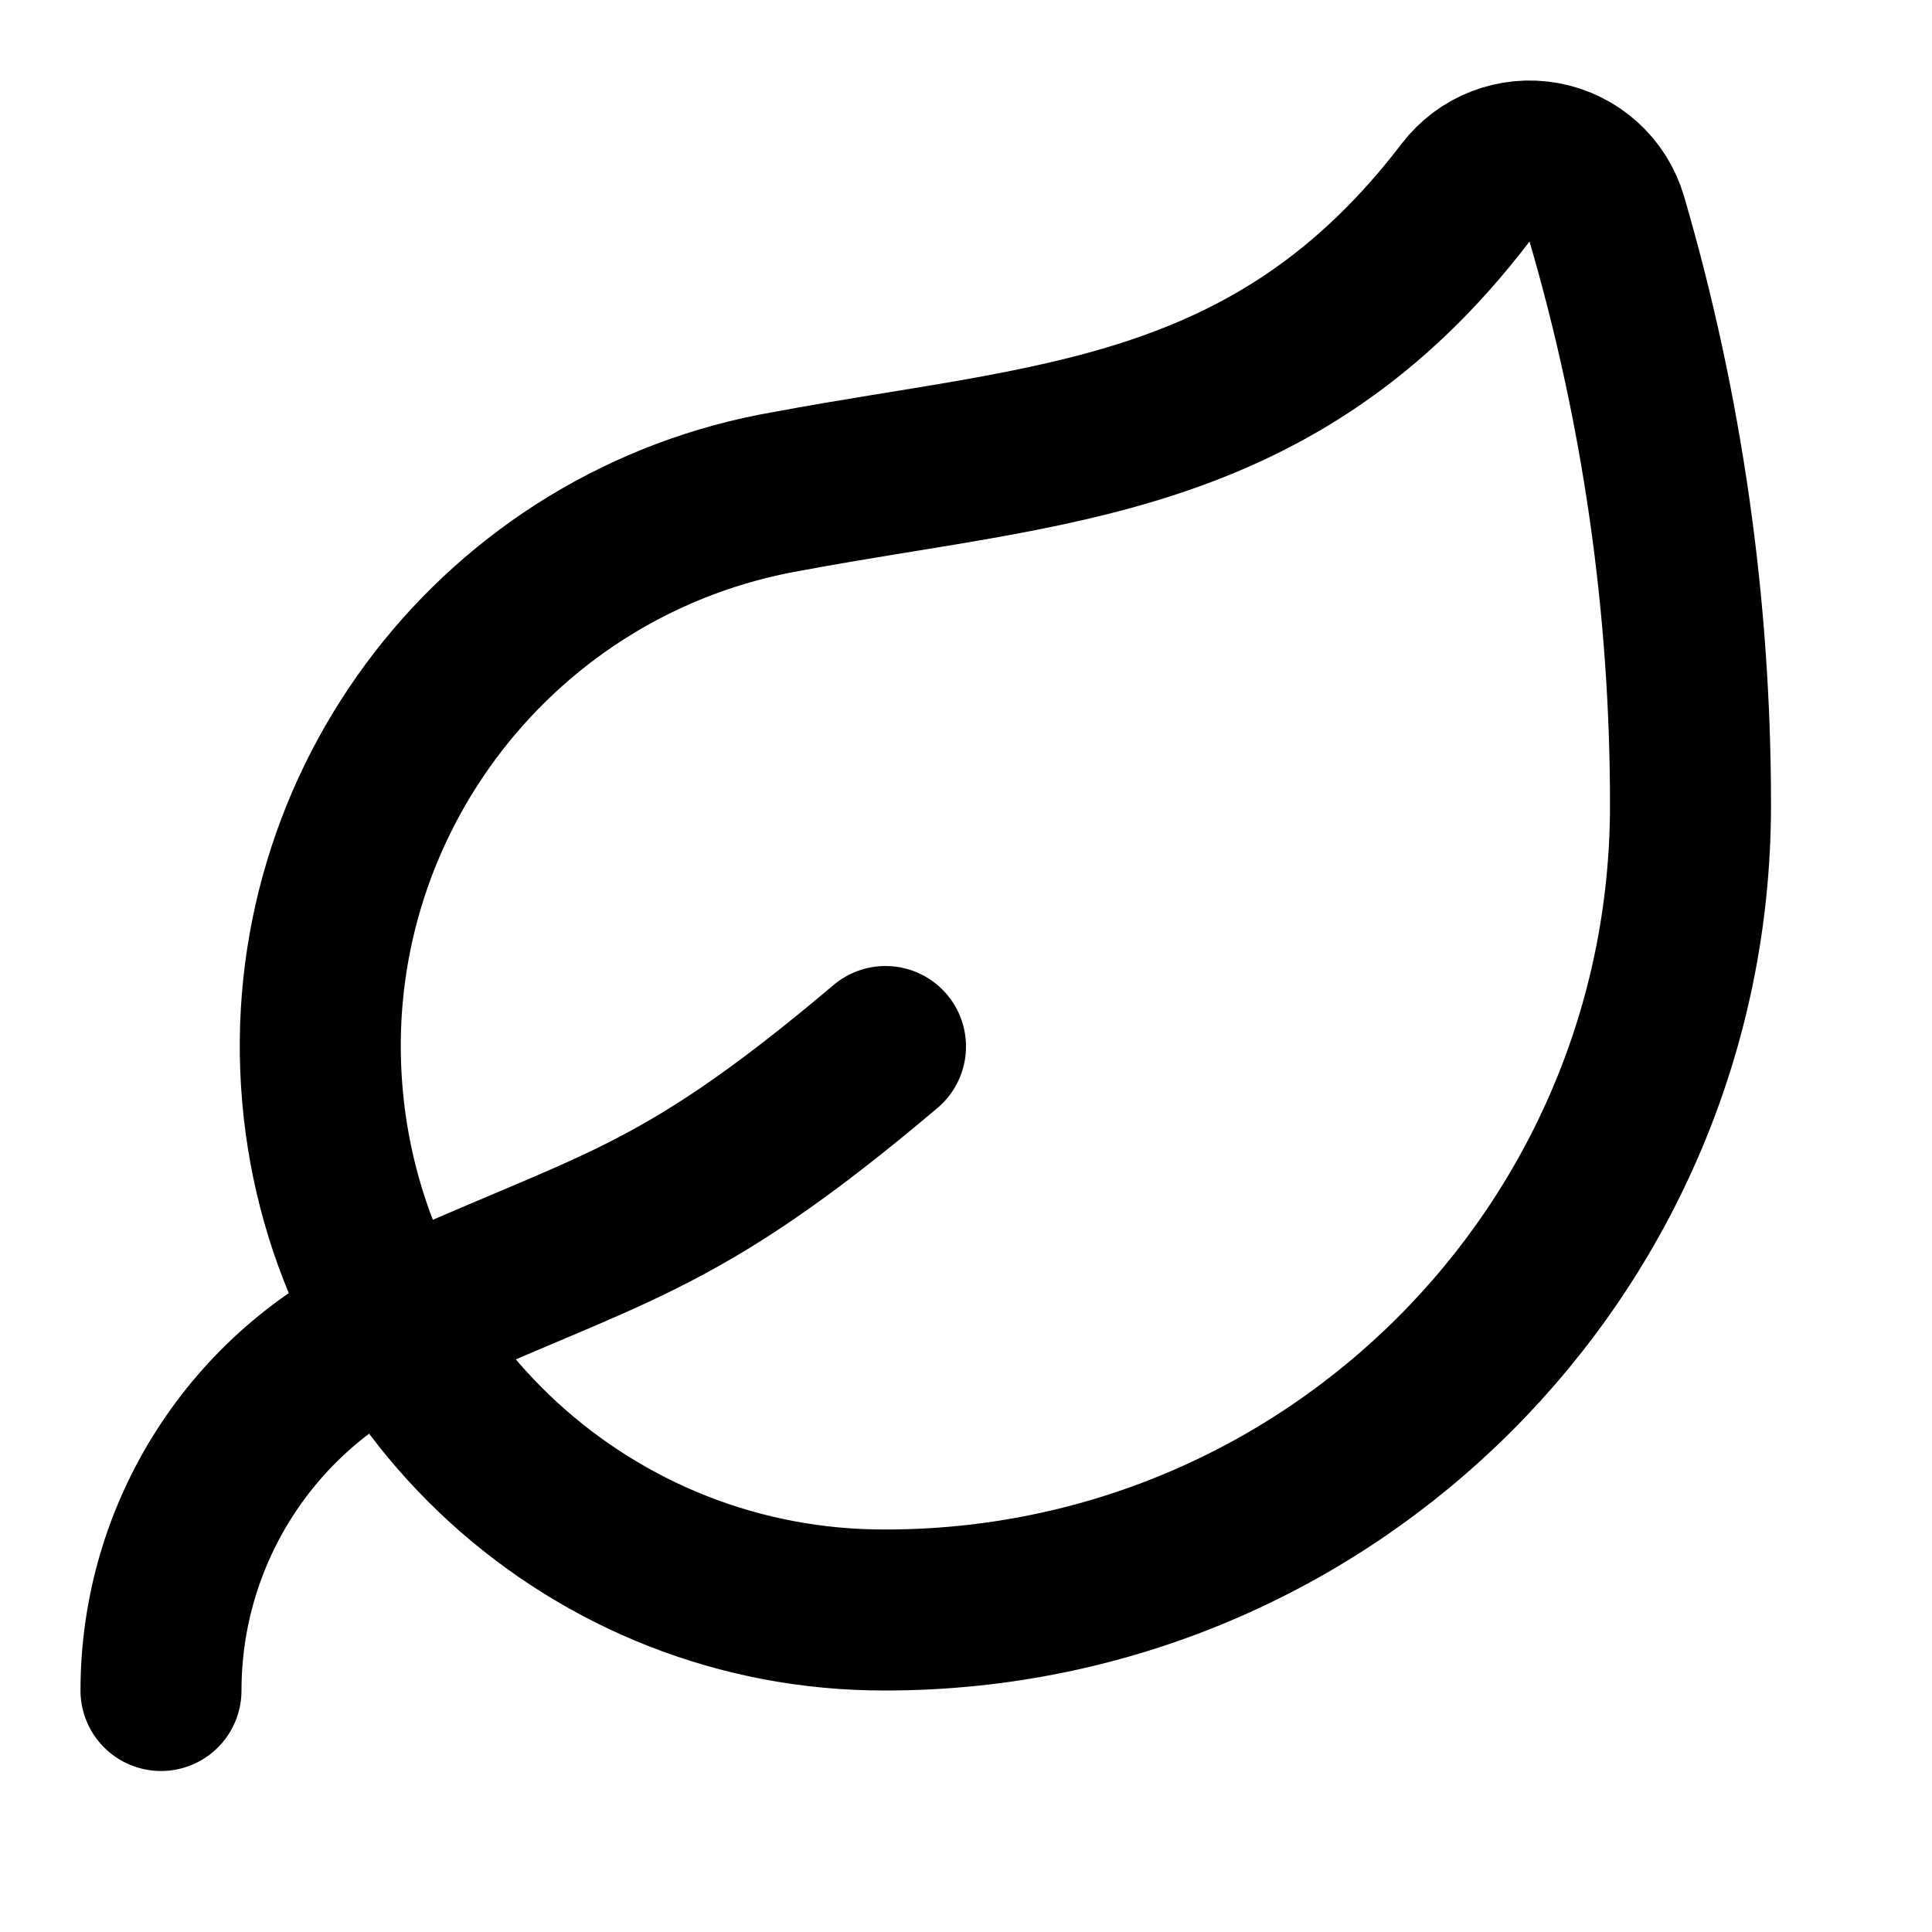
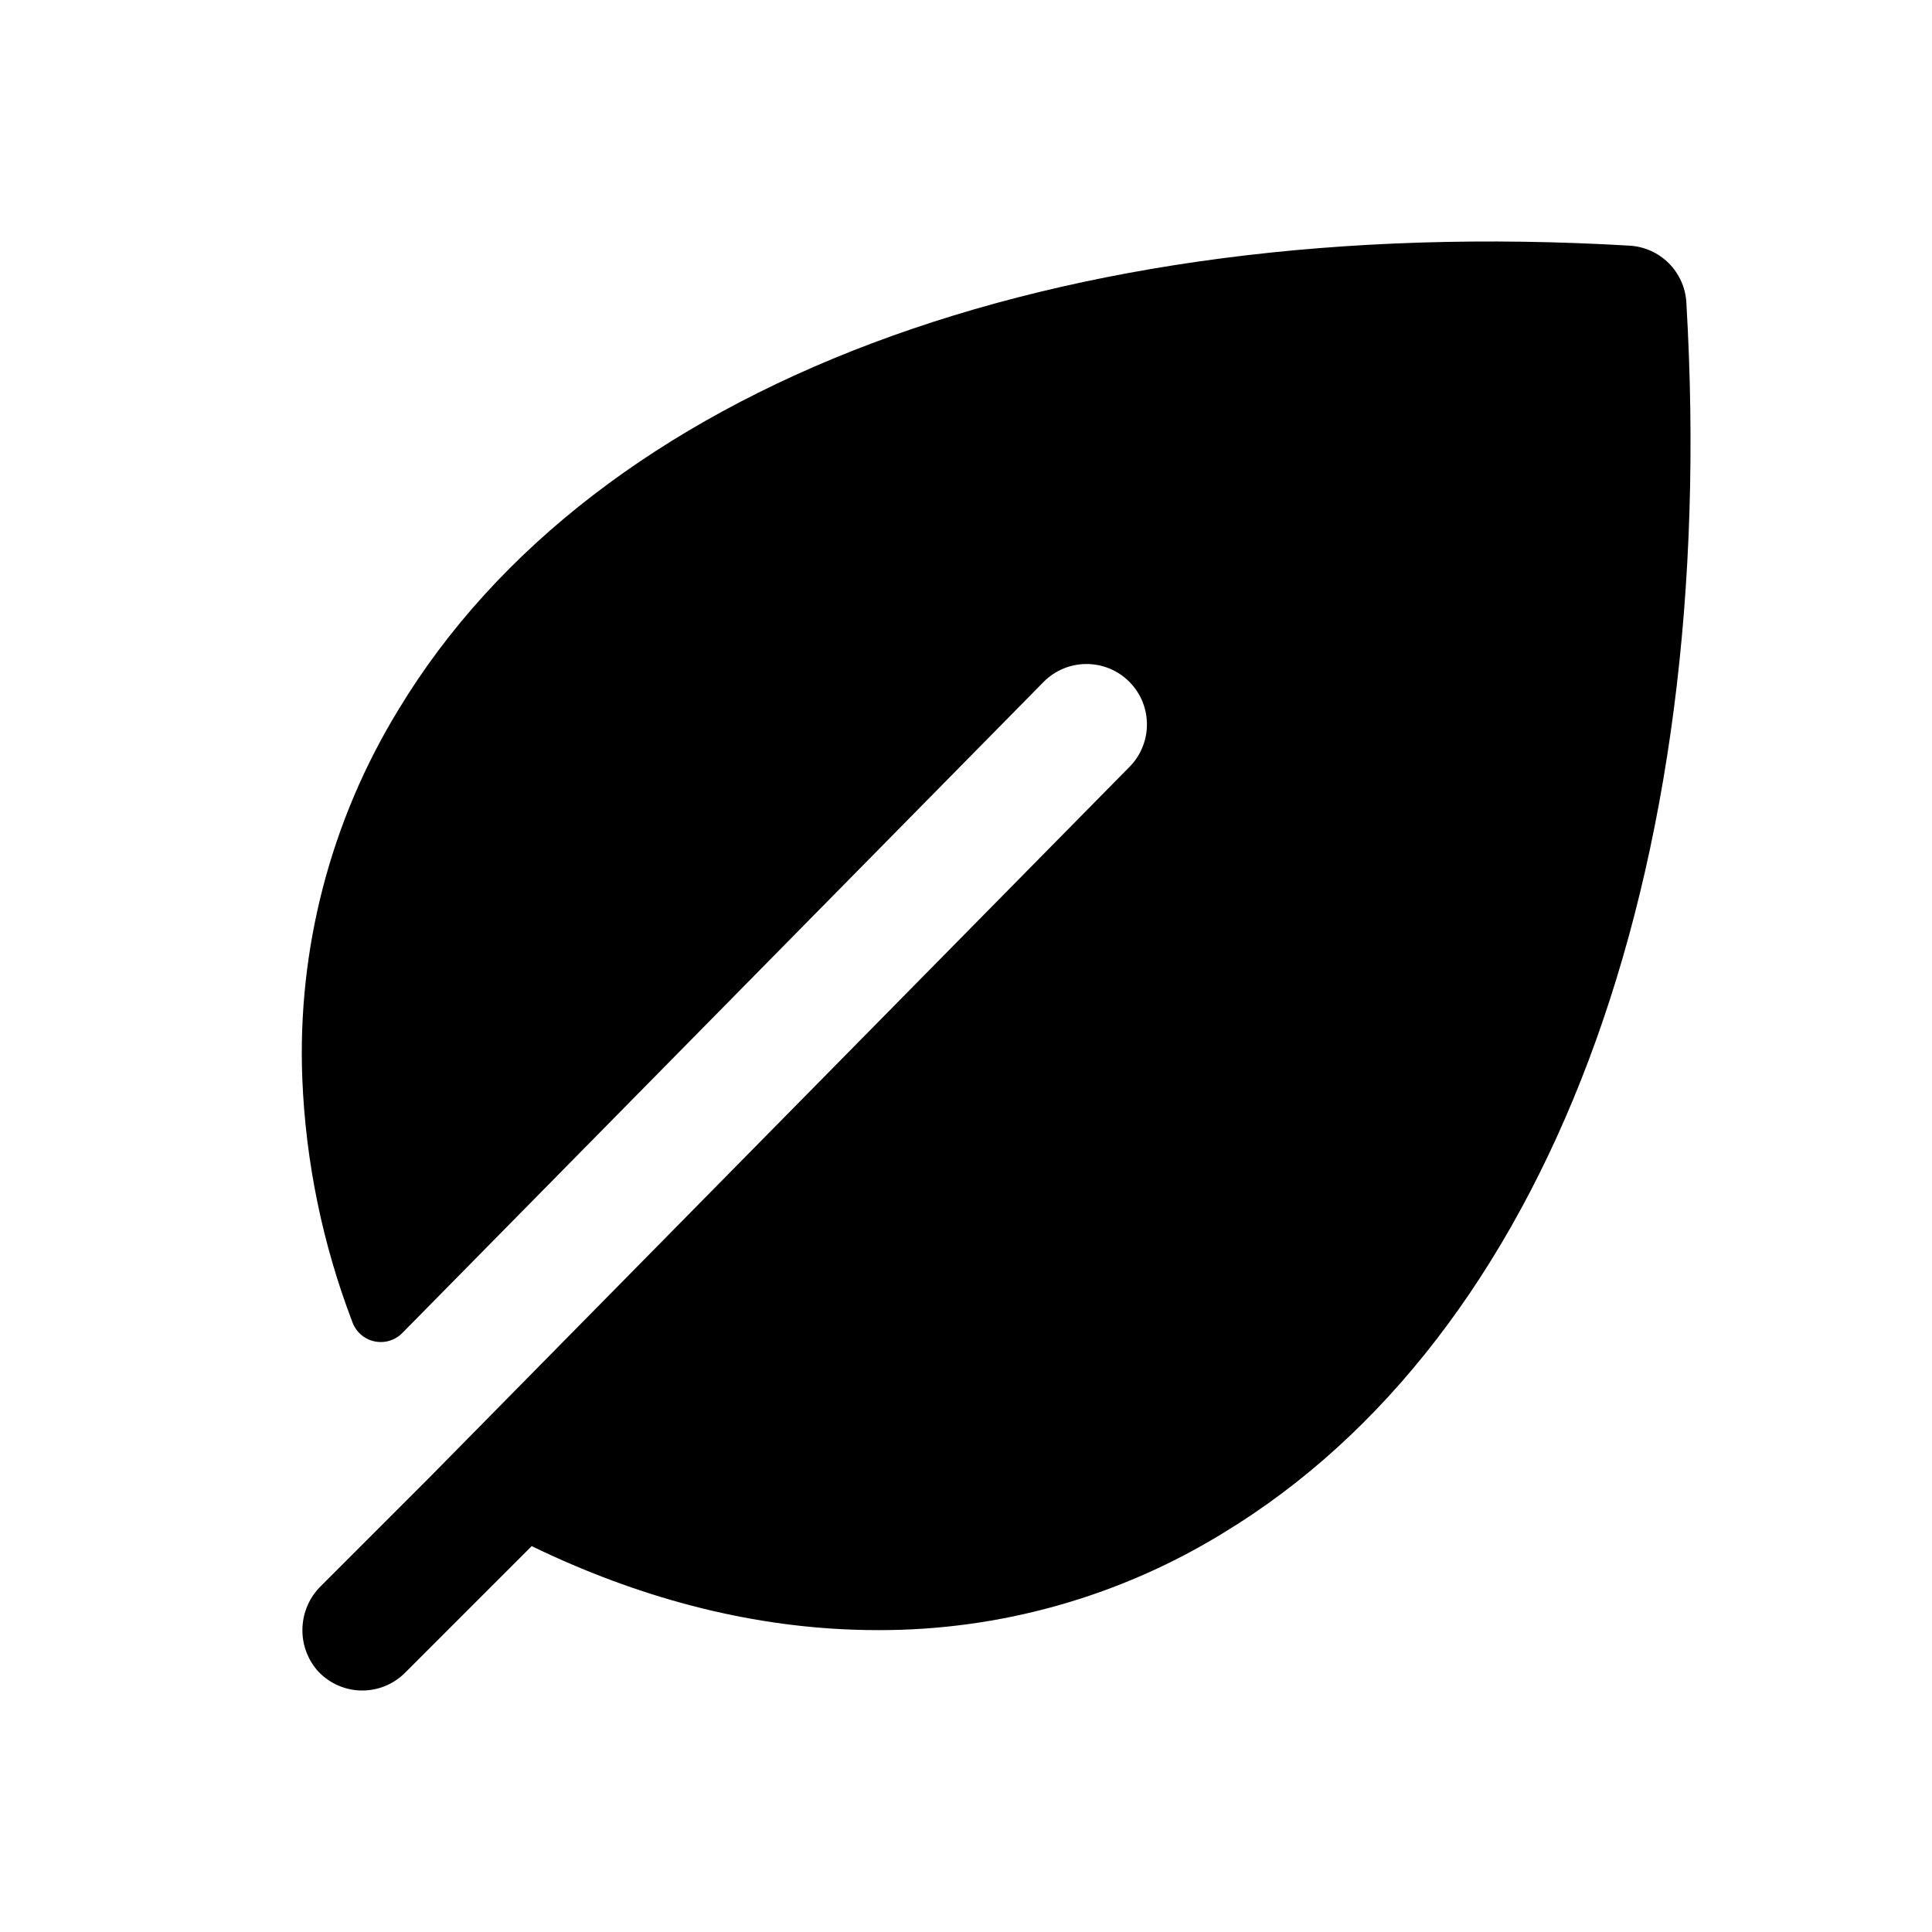
- <svg xmlns="http://www.w3.org/2000/svg" width="24" height="24" viewBox="0 0 24 24" fill="none" stroke="#000000" stroke-width="2" stroke-linecap="round" stroke-linejoin="round">
-   <path d="M11 20a10 10 0 0010-10 25.9 25.9 0 00-1.04-7.281 1 1 0 00-1.755-.325C15.833 5.5 13 5.5 9.8 6.1A7 7 0 0011 20" />
-   <path d="M2 21a5 5 0 012.911-4.544C7.613 15.212 8.351 15.24 11 13" />
+ <svg xmlns="http://www.w3.org/2000/svg" width="256" height="256" viewBox="0 0 256 256" fill="#000000">
+   <path d="M223.45,40.07a8,8,0,0,0-7.52-7.52C139.8,28.08,78.82,51,52.82,94a87.09,87.09,0,0,0-12.76,49A101.72,101.72,0,0,0,46.7,175.2a4,4,0,0,0,6.61,1.43l85-86.3a8,8,0,0,1,11.32,11.32L56.74,195.94,42.55,210.13a8.2,8.2,0,0,0-.6,11.1,8,8,0,0,0,11.71.43l16.79-16.79c14.14,6.84,28.41,10.57,42.56,11.07q1.67.06,3.33.06A86.93,86.93,0,0,0,162,203.18C205,177.18,227.93,116.21,223.45,40.07Z" />
</svg>
